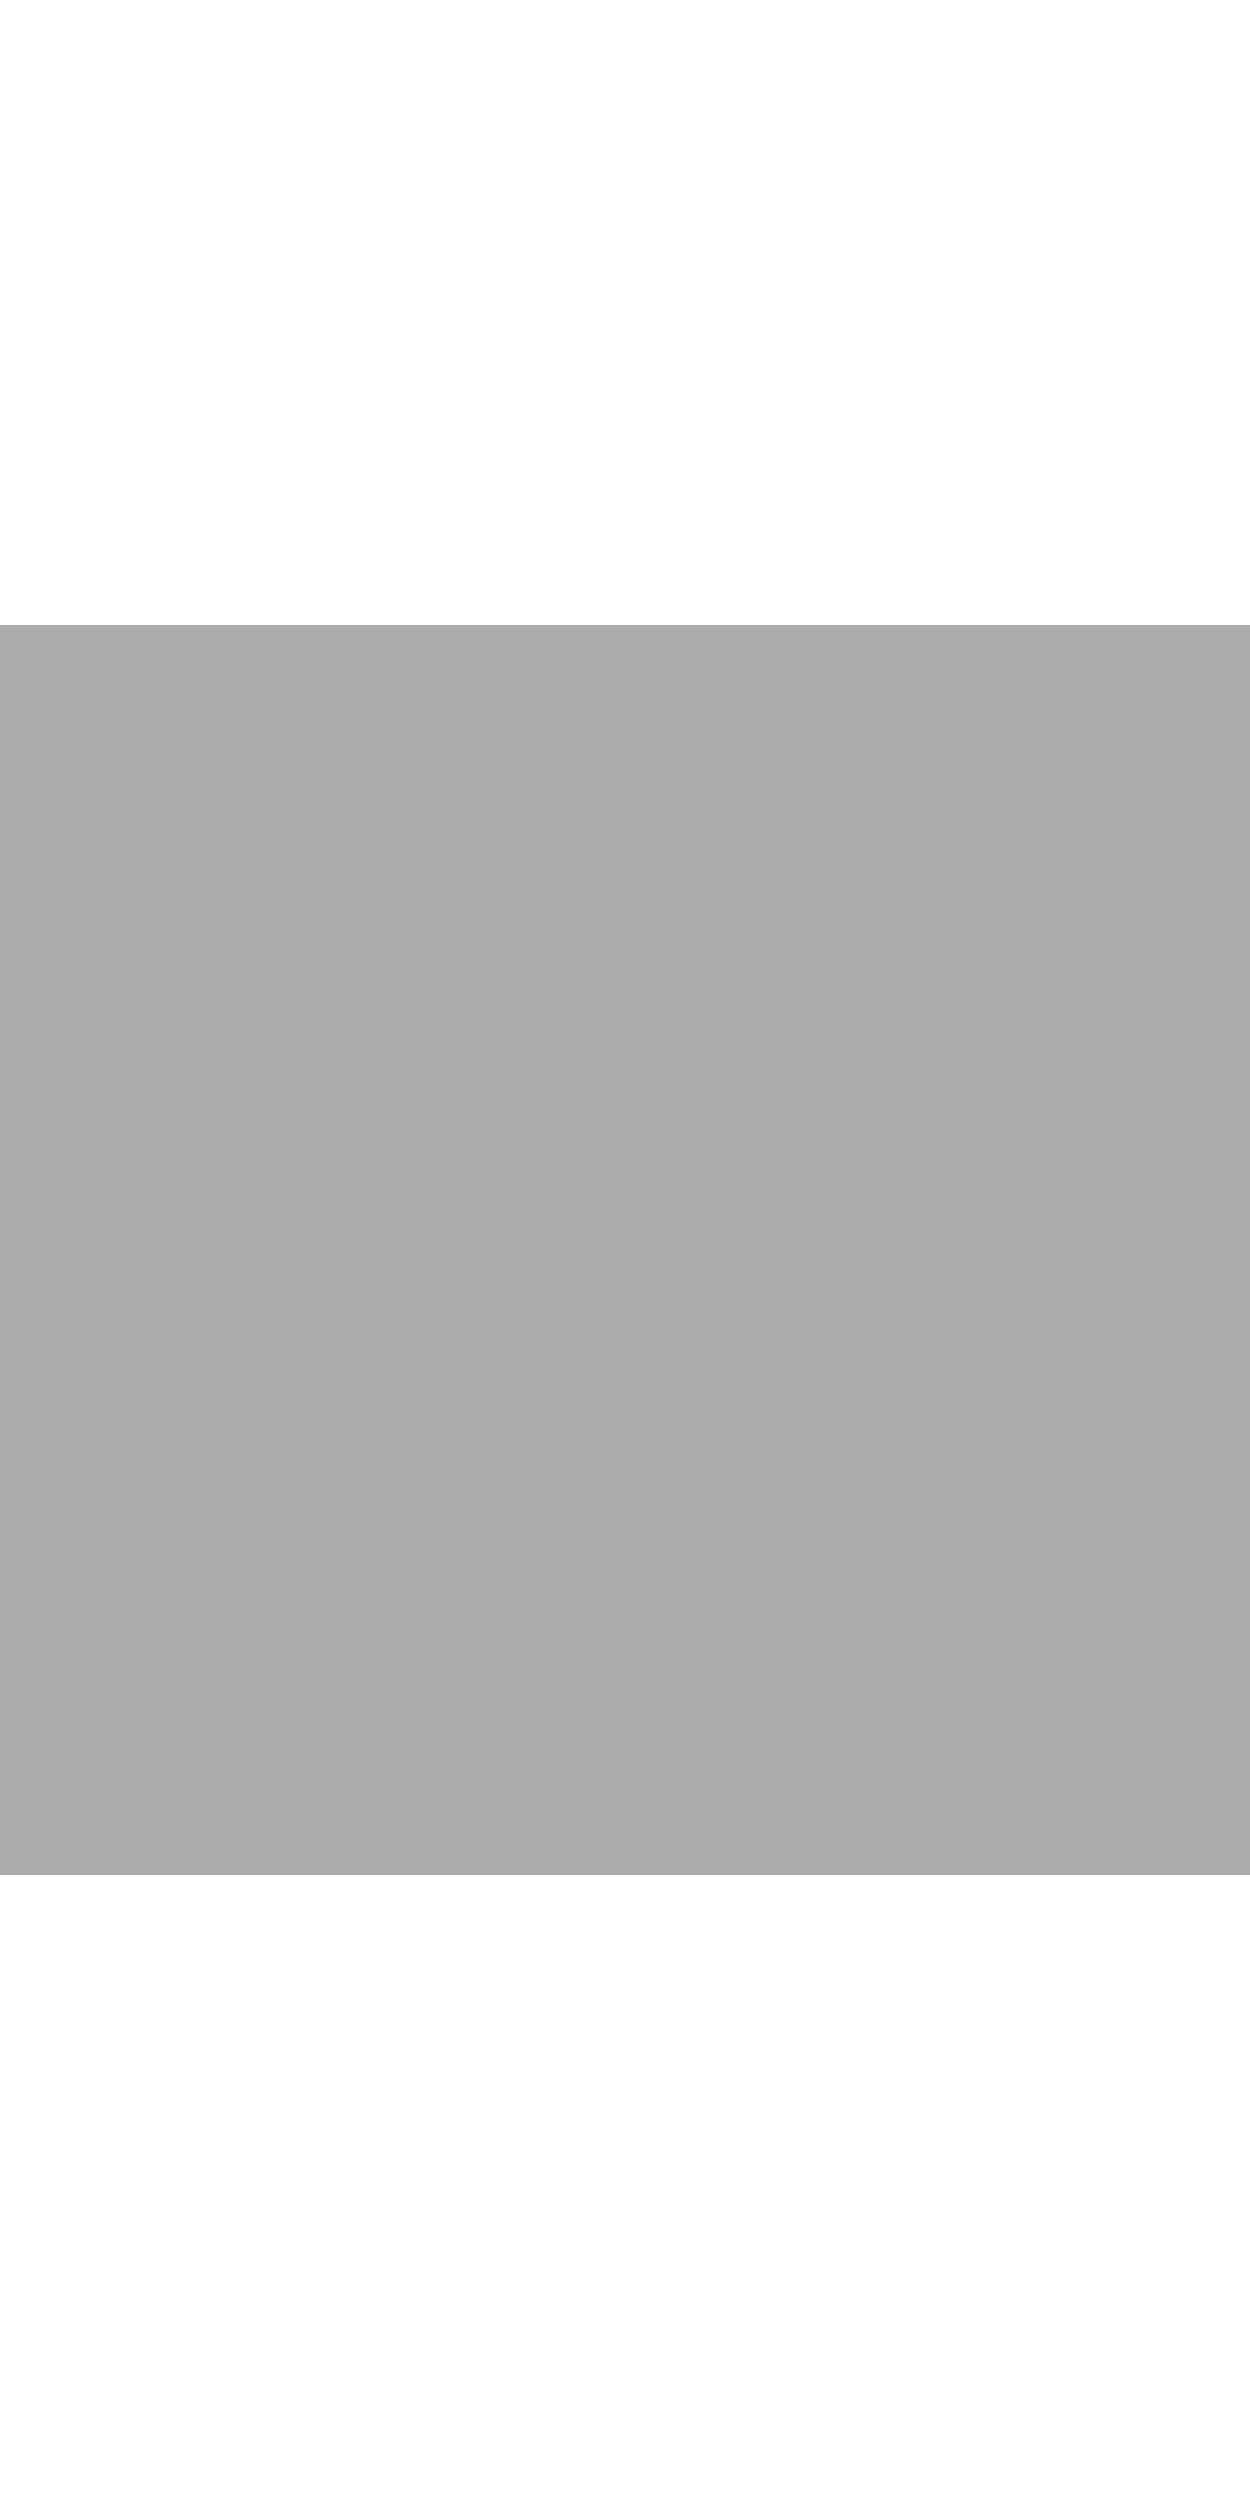
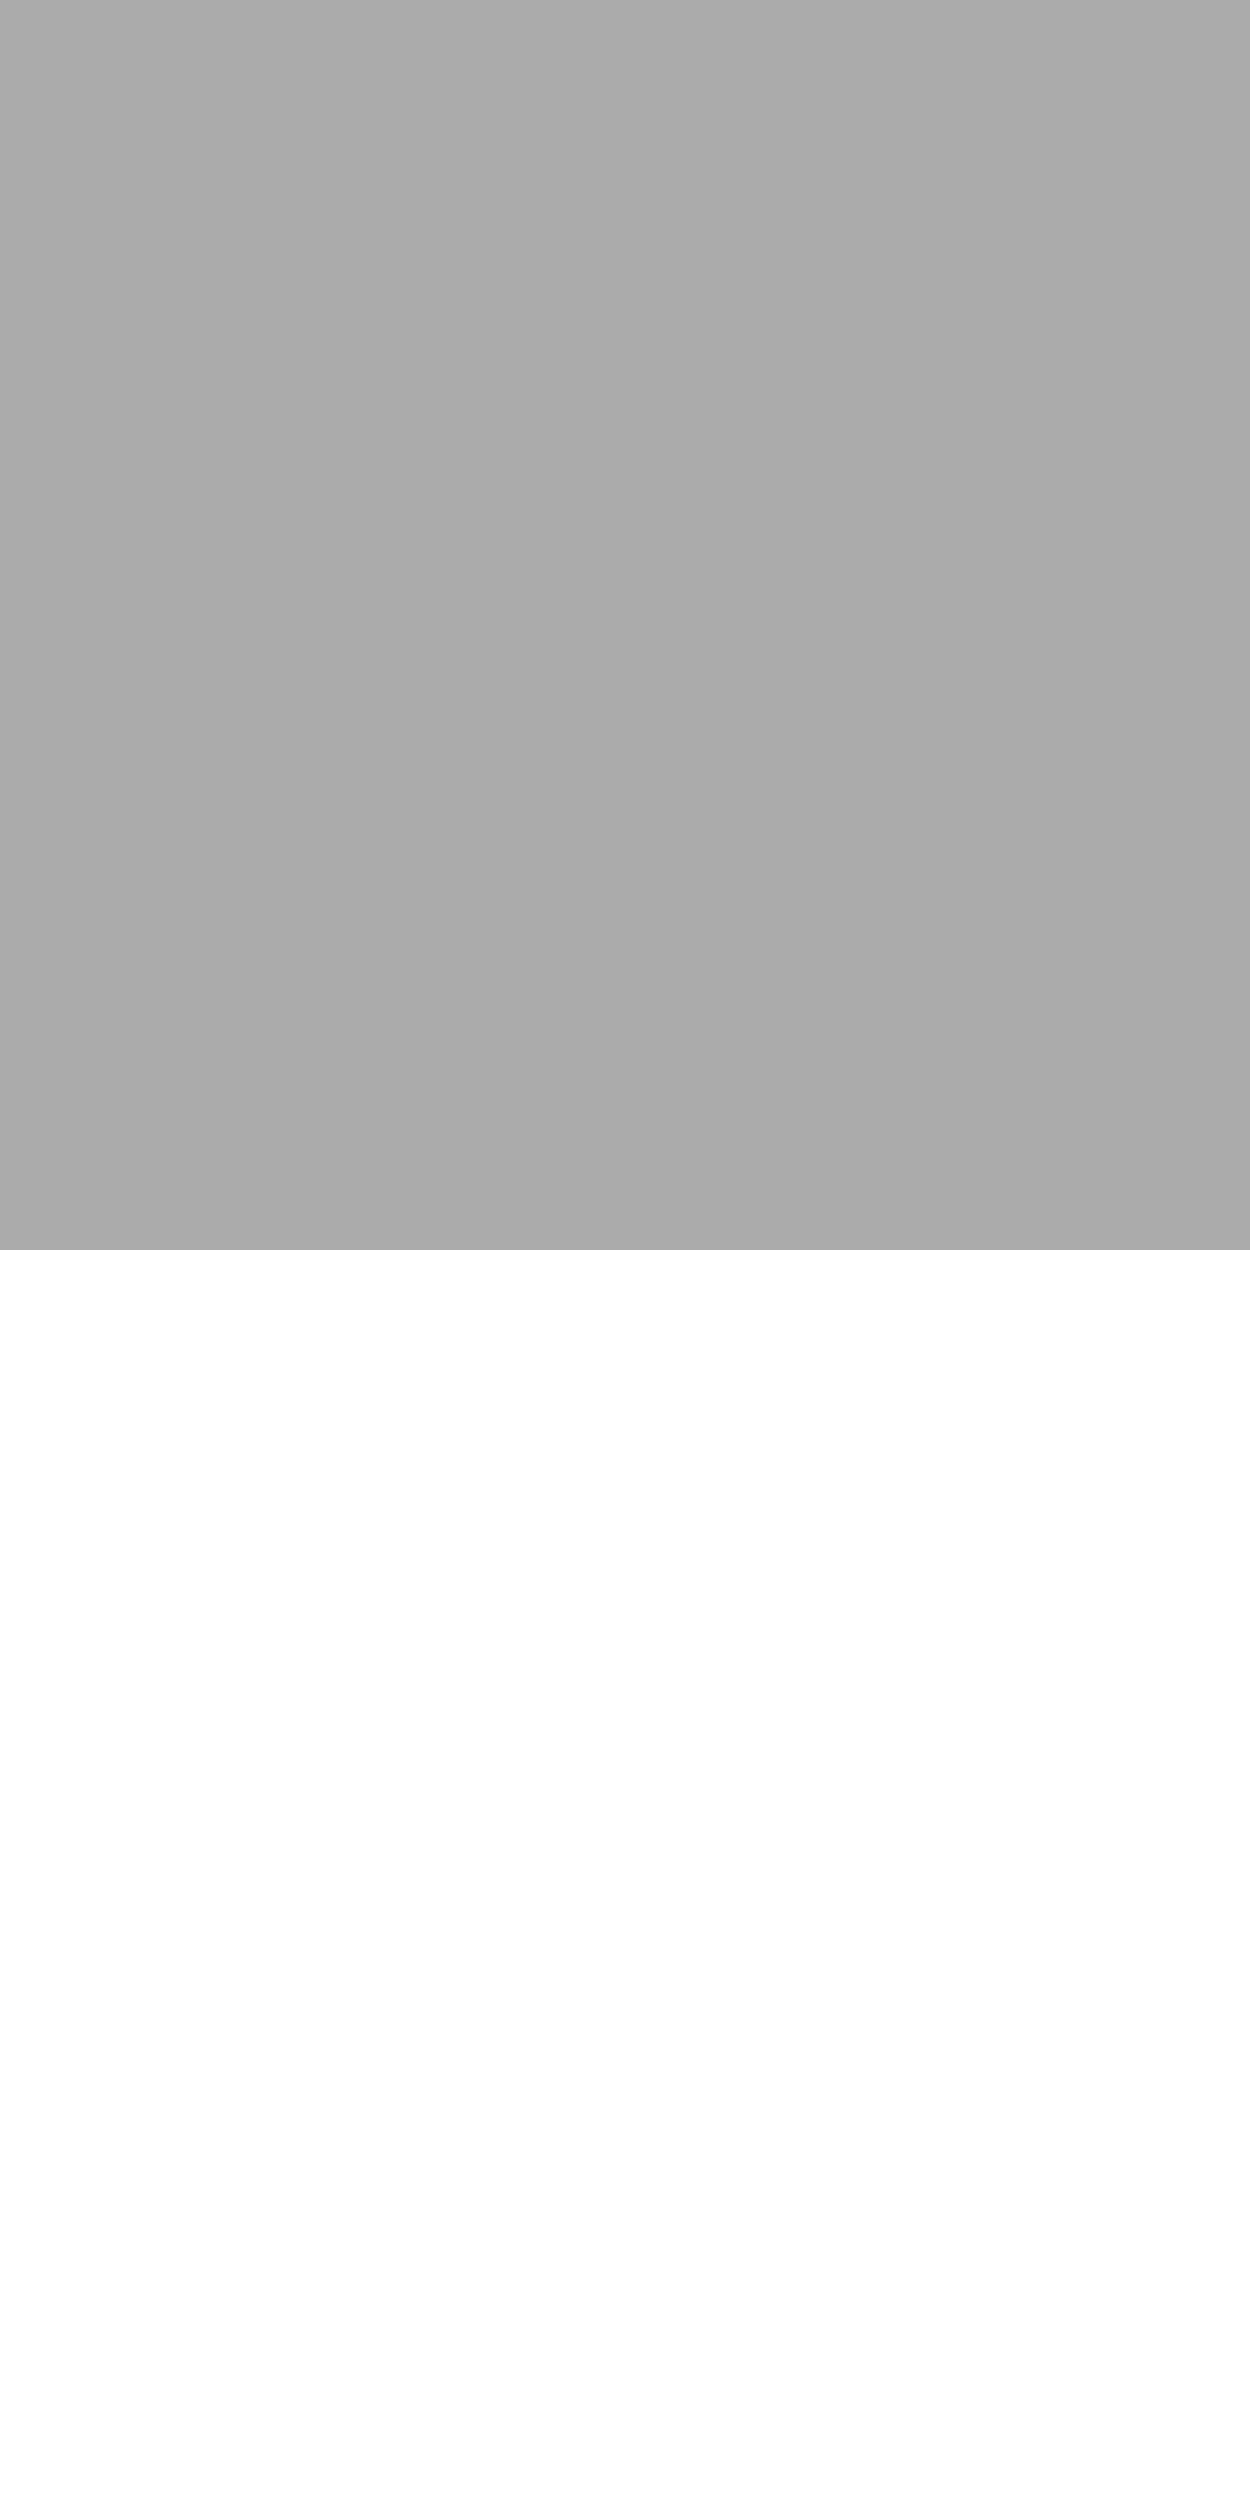
<svg xmlns="http://www.w3.org/2000/svg" width="2" height="4" viewBox="0 0 2 4">
  <defs>
    <style>
      .cls-1 {
        opacity: 0.33;
      }
    </style>
  </defs>
-   <rect class="cls-1" y="1" width="2" height="2" />
+   <rect class="cls-1" width="2" height="2" />
</svg>
